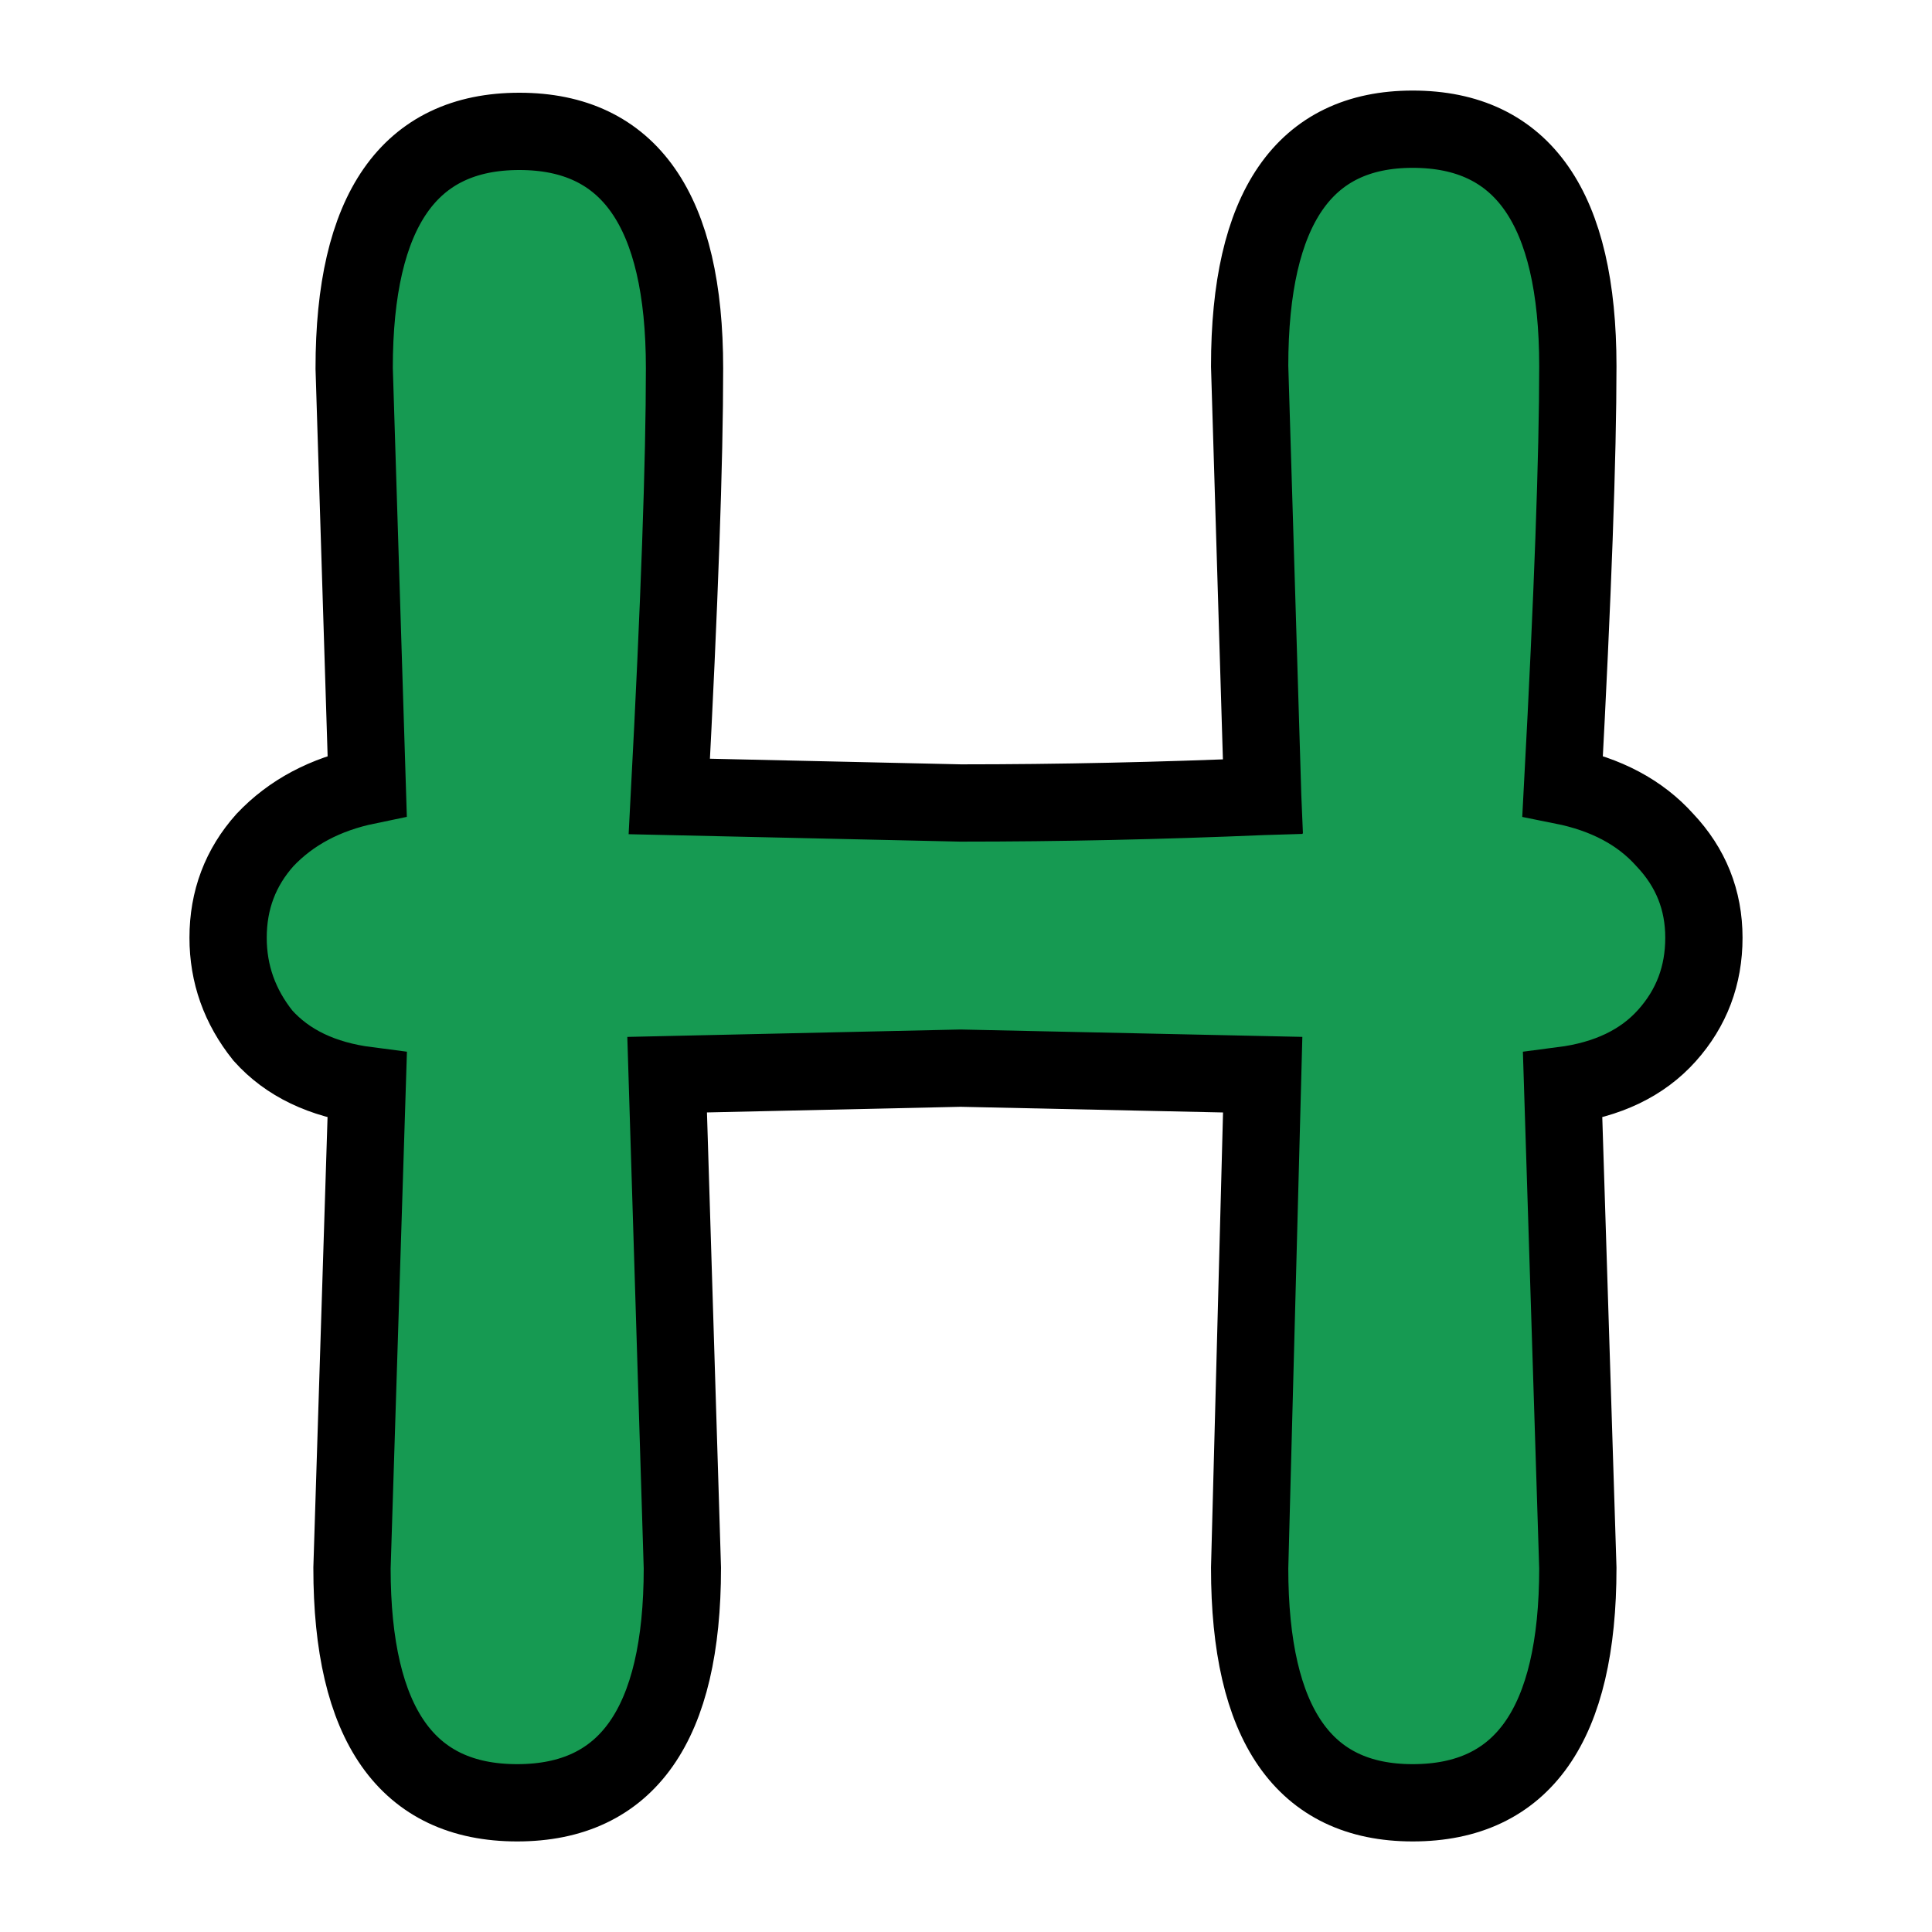
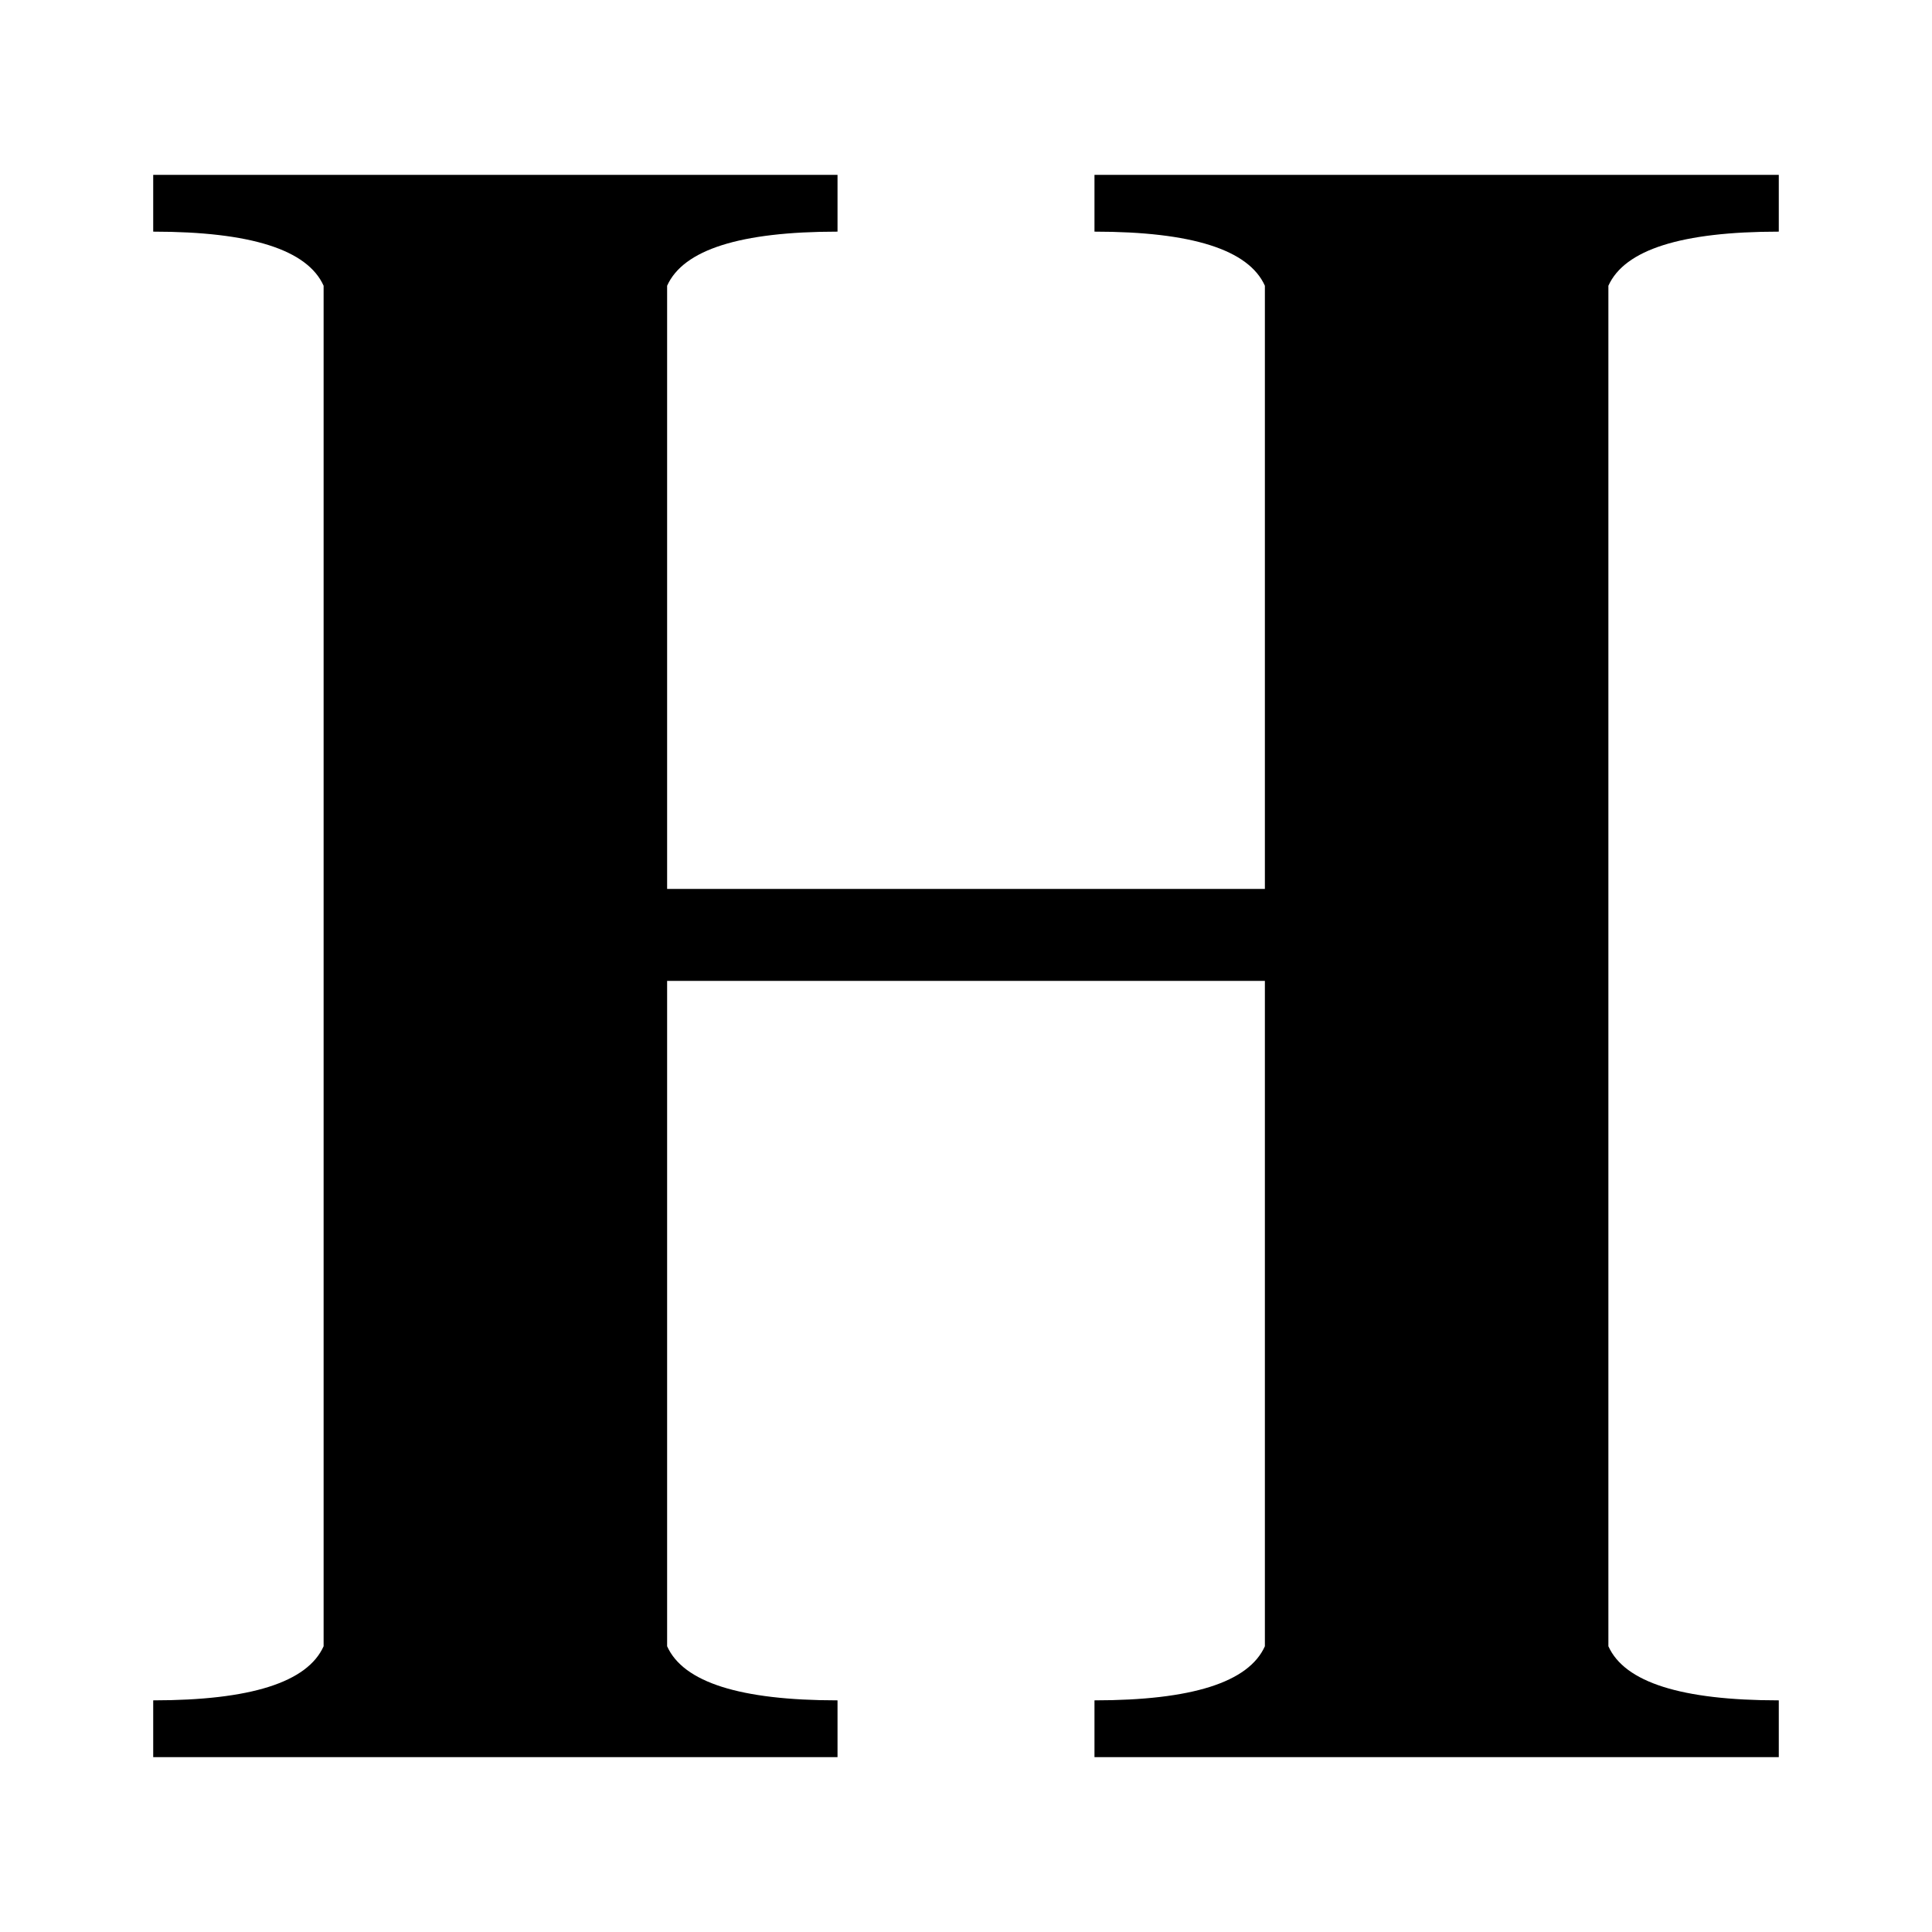
- <svg xmlns="http://www.w3.org/2000/svg" version="1.1" width="200" height="200" id="svg2">
-   <defs id="defs4" />
+ <svg xmlns="http://www.w3.org/2000/svg" version="1.1" width="200" height="200" id="svg2985">
+   <defs id="defs2987" />
  <g transform="translate(0,-852.3622)" id="layer1">
-     <g id="text2985" style="font-size:40px;font-style:normal;font-weight:normal;line-height:125%;letter-spacing:0px;word-spacing:0px;fill:#169a52;fill-opacity:1;stroke:none;font-family:Sans">
-       <path d="M 130.713,934.812 129.363,890.262 C 129.362,873.912 134.987,865.737 146.238,865.737 157.637,865.737 163.337,873.912 163.338,890.262 163.337,899.562 162.812,914.037 161.762,933.687 166.262,934.587 169.787,936.462 172.338,939.312 175.037,942.162 176.387,945.537 176.387,949.437 176.387,953.337 175.112,956.712 172.562,959.562 170.012,962.412 166.412,964.137 161.762,964.737 L 163.338,1014.687 C 163.337,1030.887 157.637,1038.987 146.238,1038.987 134.987,1038.987 129.362,1030.887 129.363,1014.687 L 130.713,963.612 99.438,962.937 69.062,963.612 70.638,1014.687 C 70.637,1030.887 64.937,1038.987 53.538,1038.987 42.137,1038.987 36.437,1030.887 36.438,1014.687 L 38.013,964.737 C 33.362,964.137 29.762,962.412 27.212,959.562 24.812,956.562 23.612,953.187 23.613,949.437 23.612,945.537 24.887,942.162 27.438,939.312 30.137,936.462 33.662,934.587 38.013,933.687 L 36.663,890.487 C 36.662,874.137 42.362,865.962 53.763,865.962 65.162,865.962 70.862,874.137 70.862,890.487 70.862,900.087 70.337,914.862 69.287,934.812 L 99.438,935.487 C 109.637,935.487 120.062,935.262 130.713,934.812" id="path3777" style="font-size:225px;font-variant:normal;font-weight:bold;font-stretch:normal;text-align:start;line-height:125%;writing-mode:lr-tb;text-anchor:start;fill:#169a52;stroke:#000000;stroke-width:8;stroke-miterlimit:4;stroke-opacity:1;stroke-dasharray:none;font-family:Delius Unicase;-inkscape-font-specification:Delius Unicase Bold;stroke-linejoin:miter;stroke-linecap:square;stroke-dashoffset:0" />
+     <g id="text2993" style="font-size:40px;font-style:normal;font-weight:normal;line-height:125%;letter-spacing:0px;word-spacing:0px;fill:#000000;fill-opacity:1;stroke:none;font-family:Sans">
+       <path d="M 15.86,1034.262 15.86,1028.382 C 25.94,1028.382 31.82,1026.515 33.5,1022.782 L 33.5,881.942 C 31.82,878.209 25.94,876.342 15.86,876.342 L 15.86,870.462 86.7,870.462 86.7,876.342 C 76.62,876.342 70.74,878.209 69.06,881.942 L 69.06,944.382 130.94,944.382 130.94,881.942 C 129.26,878.209 123.38,876.342 113.3,876.342 L 113.3,870.462 184.14,870.462 184.14,876.342 C 174.06,876.342 168.18,878.209 166.5,881.942 L 166.5,1022.782 C 168.18,1026.515 174.06,1028.382 184.14,1028.382 L 184.14,1034.262 113.3,1034.262 113.3,1028.382 C 123.38,1028.382 129.26,1026.515 130.94,1022.782 L 130.94,953.902 69.06,953.902 69.06,1022.782 C 70.74,1026.515 76.62,1028.382 86.7,1028.382 L 86.7,1034.262 15.86,1034.262" id="path3060" style="font-size:280px;font-variant:normal;font-weight:bold;font-stretch:normal;text-align:start;line-height:125%;writing-mode:lr-tb;text-anchor:start;font-family:Judson;-inkscape-font-specification:Judson Bold" />
    </g>
  </g>
</svg>
